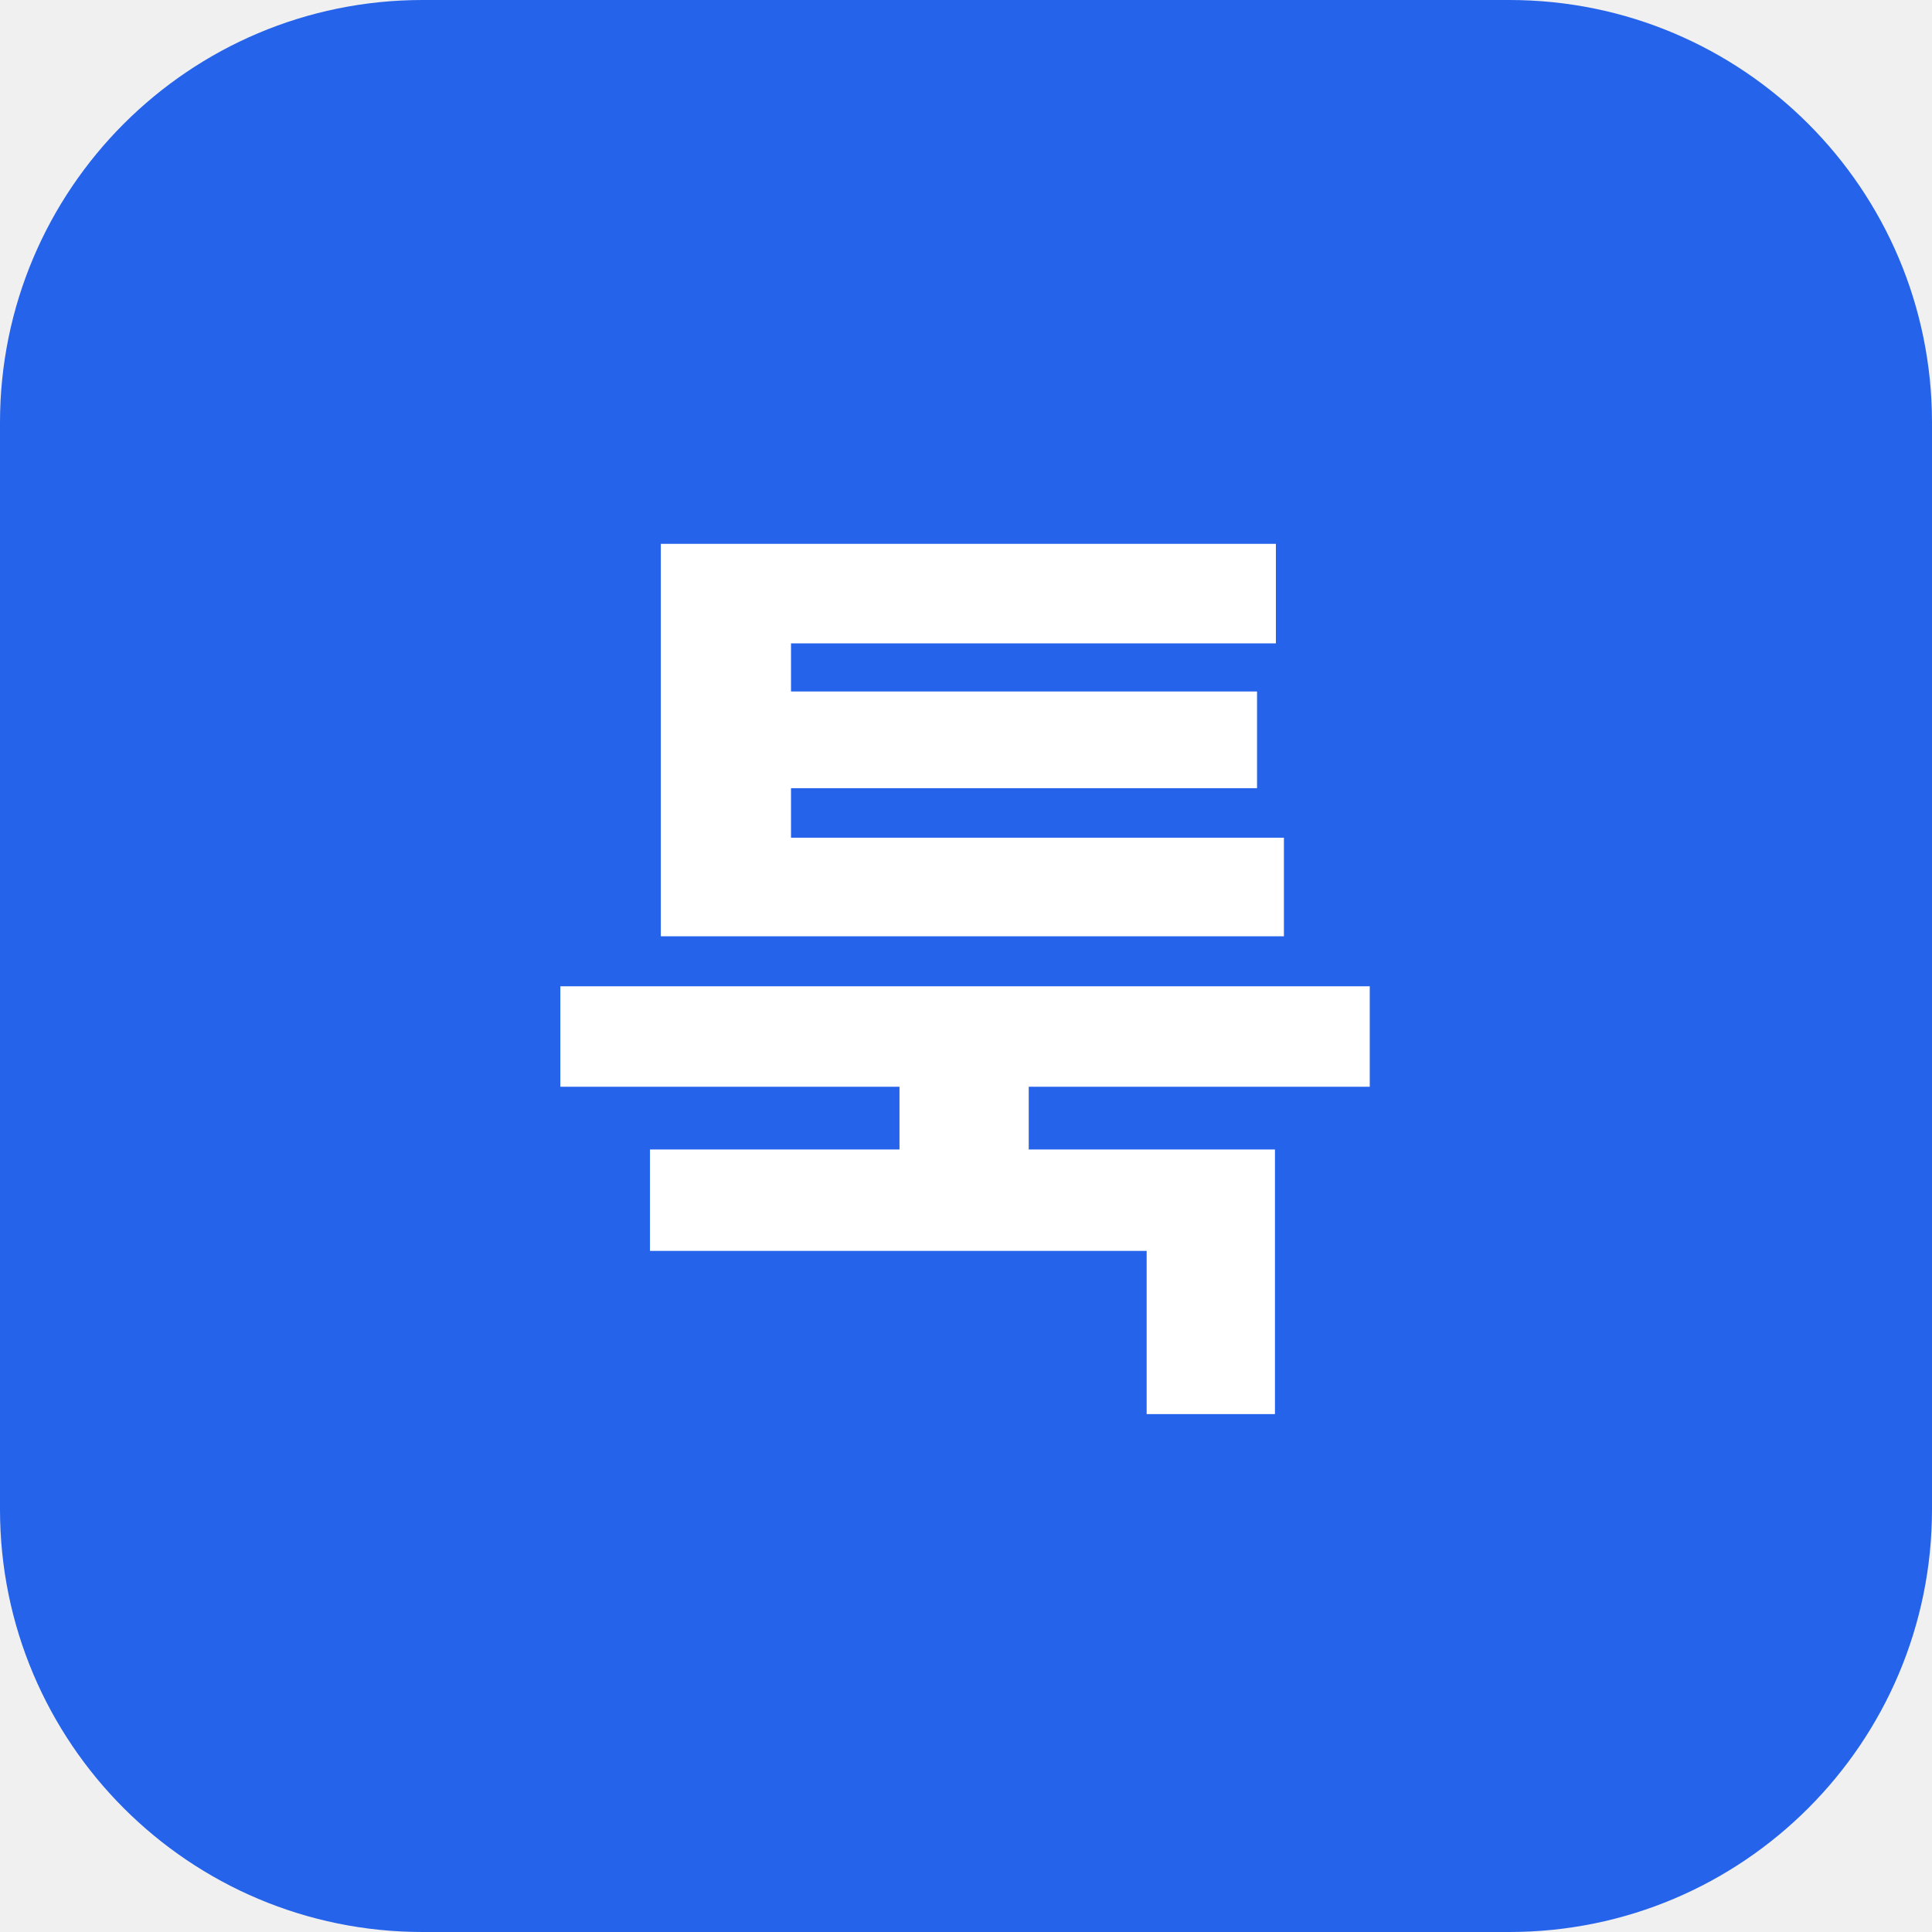
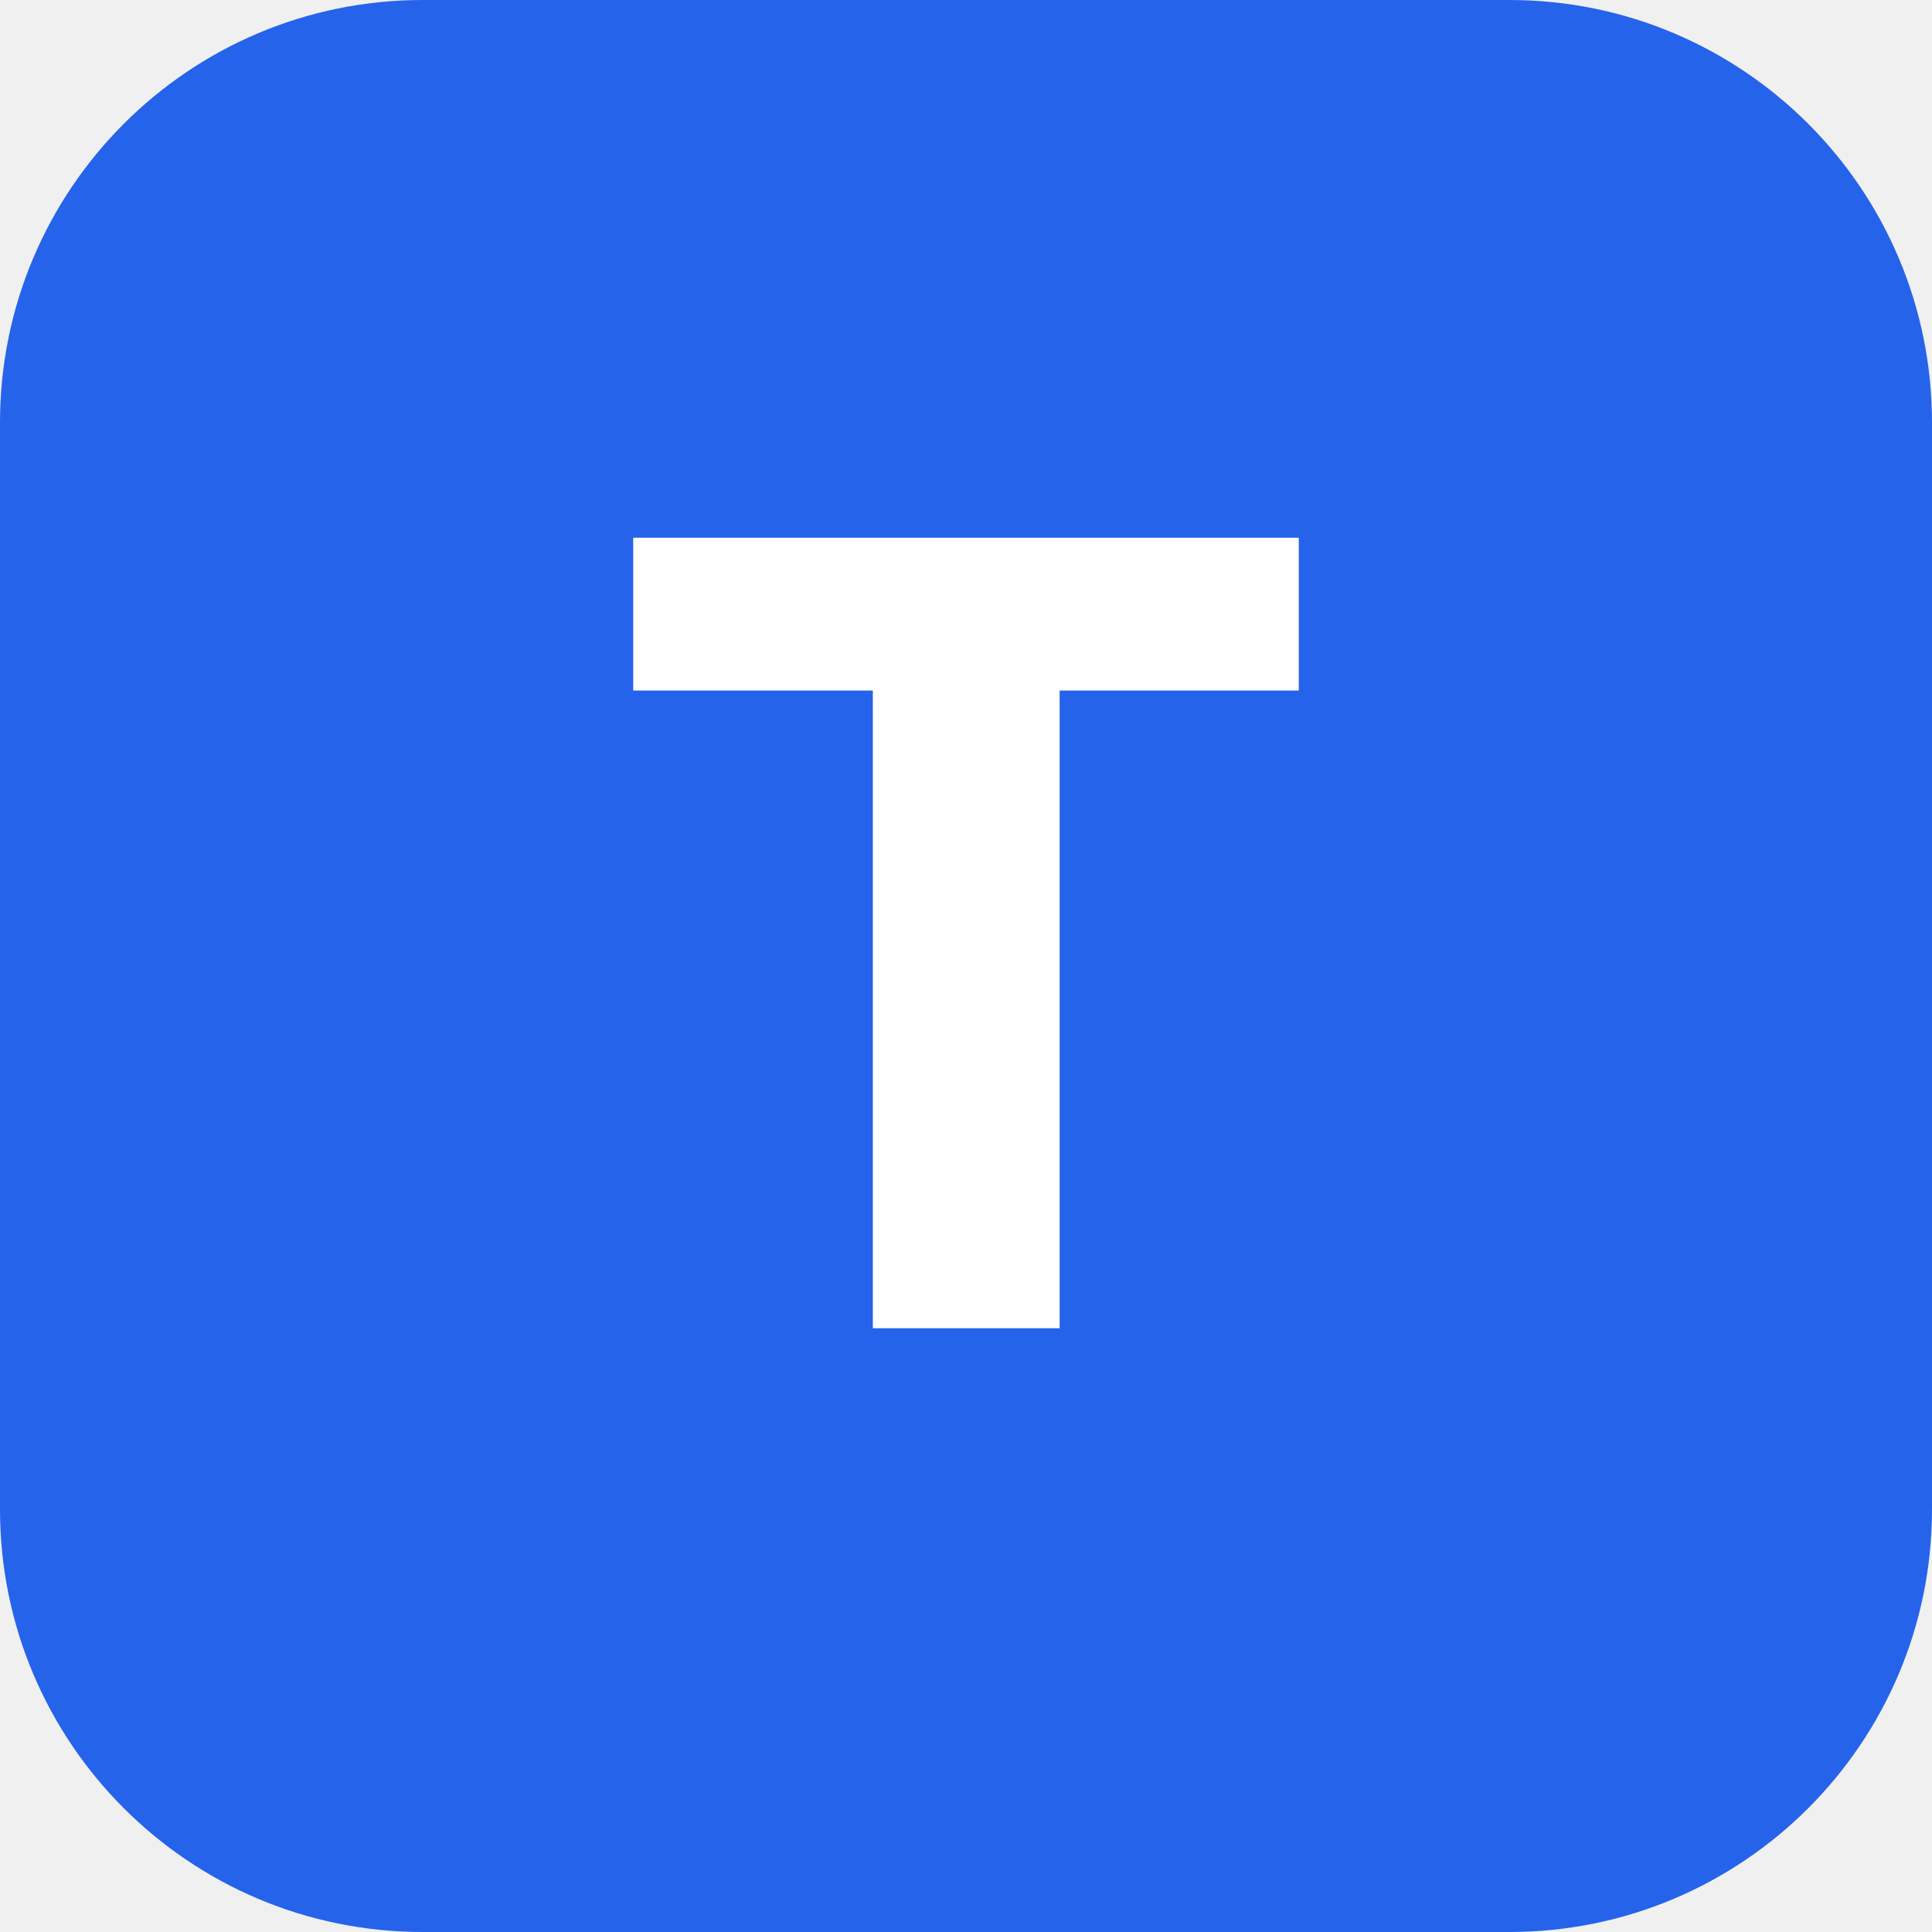
- <svg xmlns="http://www.w3.org/2000/svg" viewBox="0 0 64 64" role="img" aria-label="툭딱 파비콘">
+ <svg xmlns="http://www.w3.org/2000/svg" viewBox="0 0 64 64" role="img" aria-label="tooktak favicon">
  <rect width="64" height="64" rx="14" ry="14" fill="#2563eb" />
-   <text x="32" y="44" font-family="-apple-system, 'Apple SD Gothic Neo', 'Noto Sans KR', sans-serif" font-size="32" fill="#ffffff" font-weight="800" text-anchor="middle" letter-spacing="-1">툭</text>
+   <text x="32" y="44" font-family="-apple-system, 'Apple SD Gothic Neo', 'Noto Sans KR', sans-serif" font-size="36" fill="#ffffff" font-weight="800" text-anchor="middle" letter-spacing="-1">T</text>
</svg>
